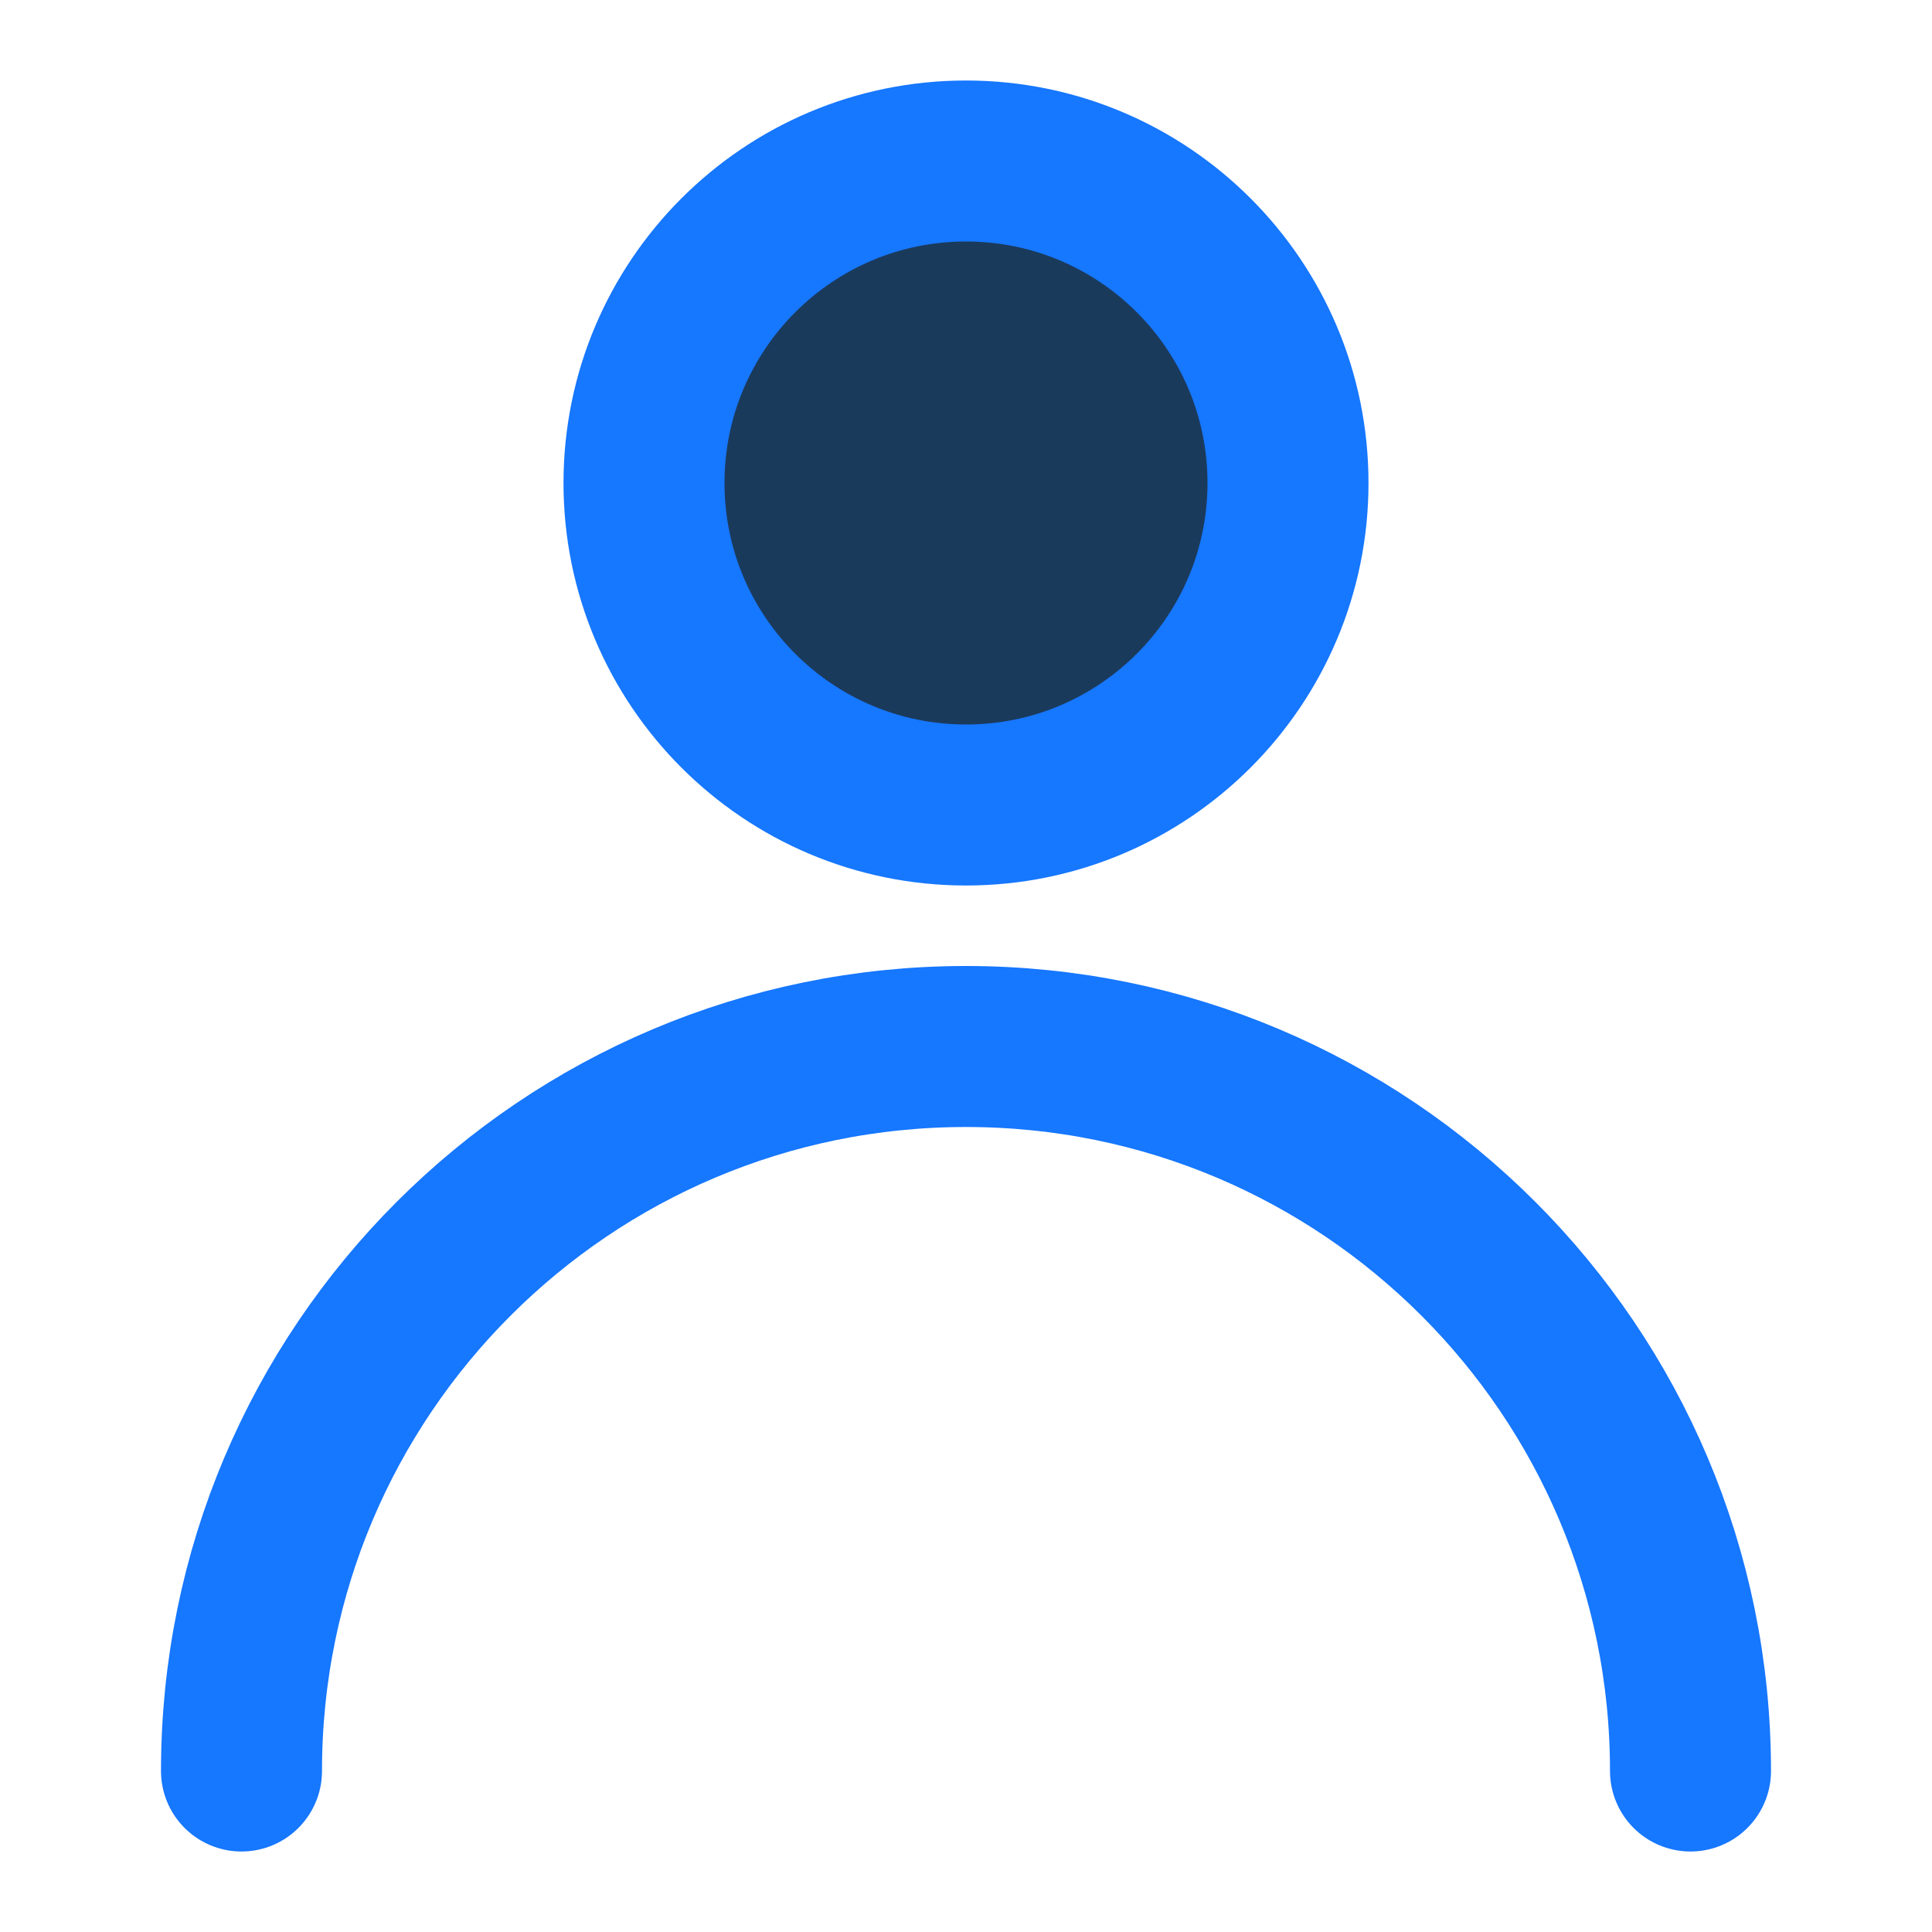
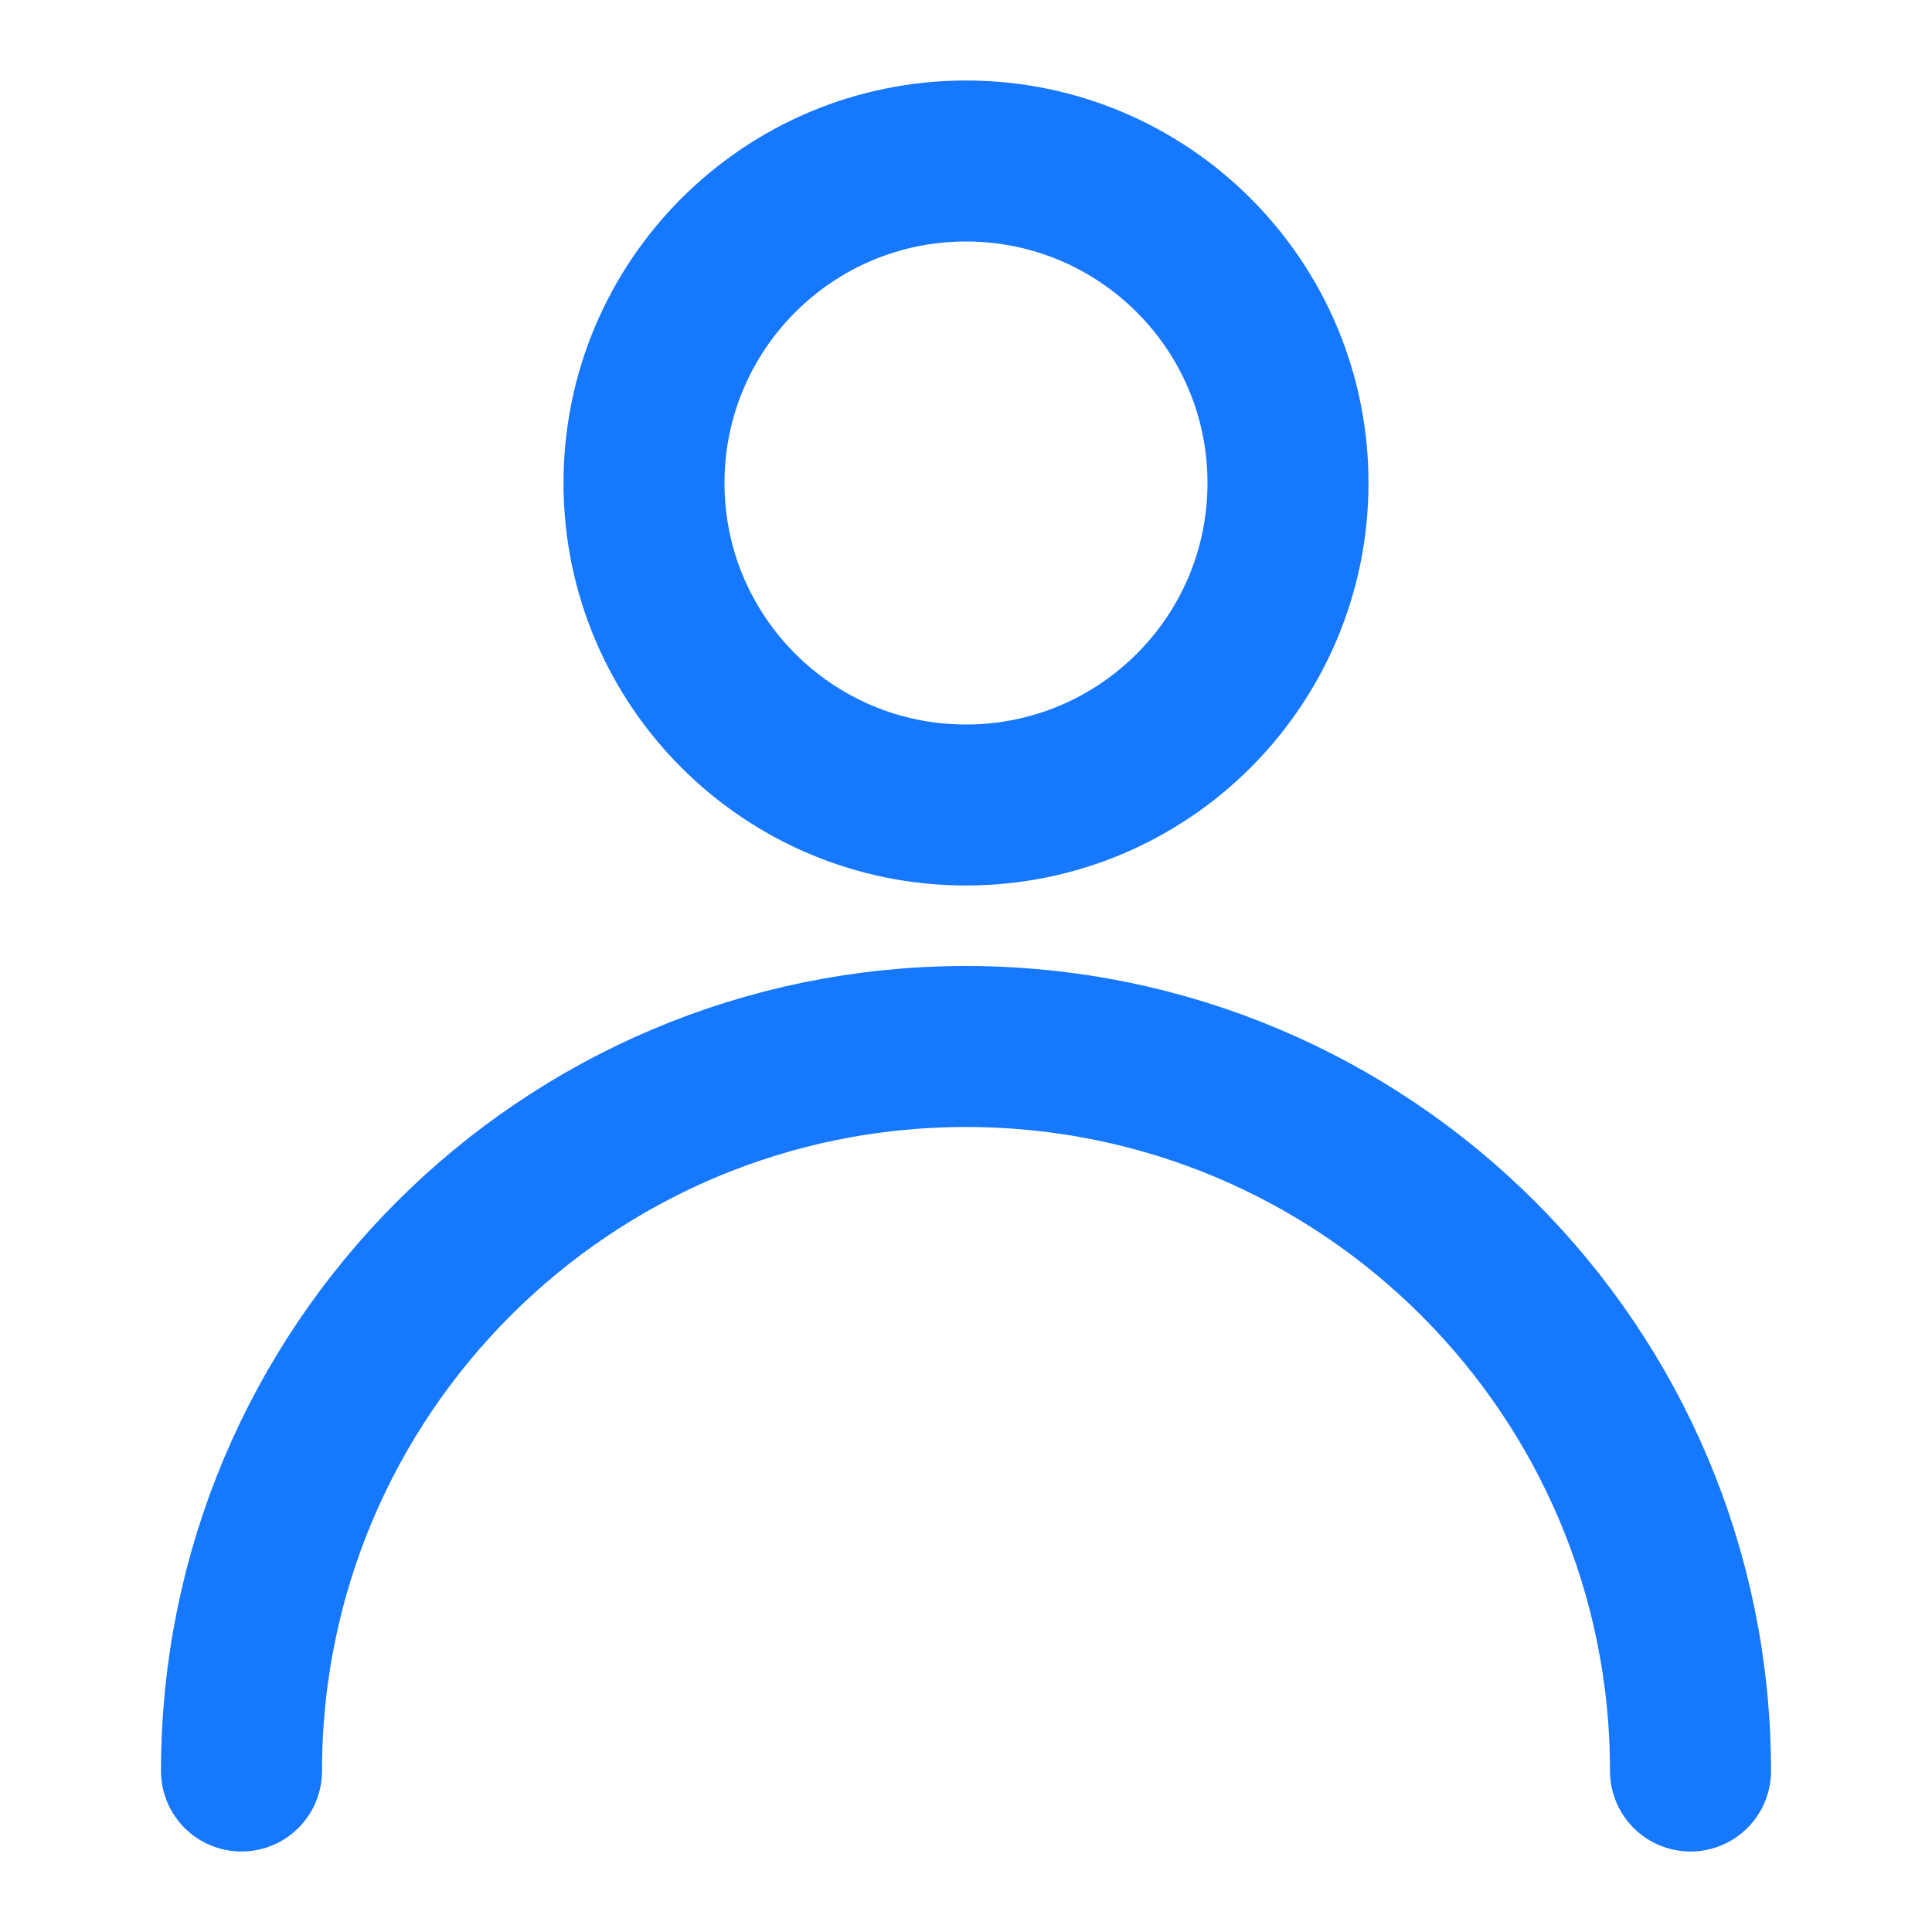
<svg xmlns="http://www.w3.org/2000/svg" width="24" height="24" viewBox="0 0 24 24" fill="none">
-   <path d="M12 10C14.209 10 16 8.209 16 6C16 3.791 14.209 2 12 2C9.791 2 8 3.791 8 6C8 8.209 9.791 10 12 10Z" stroke="#1677FF" stroke-width="2" stroke-linecap="round" stroke-linejoin="round" fill="#1A3A5C" />
+   <path d="M12 10C14.209 10 16 8.209 16 6C16 3.791 14.209 2 12 2C9.791 2 8 3.791 8 6C8 8.209 9.791 10 12 10Z" stroke="#1677FF" stroke-width="2" stroke-linecap="round" stroke-linejoin="round" />
  <path d="M21 22C21 17.029 16.971 13 12 13C7.029 13 3 17.029 3 22" stroke="#1677FF" stroke-width="2" stroke-linecap="round" stroke-linejoin="round" />
</svg>
